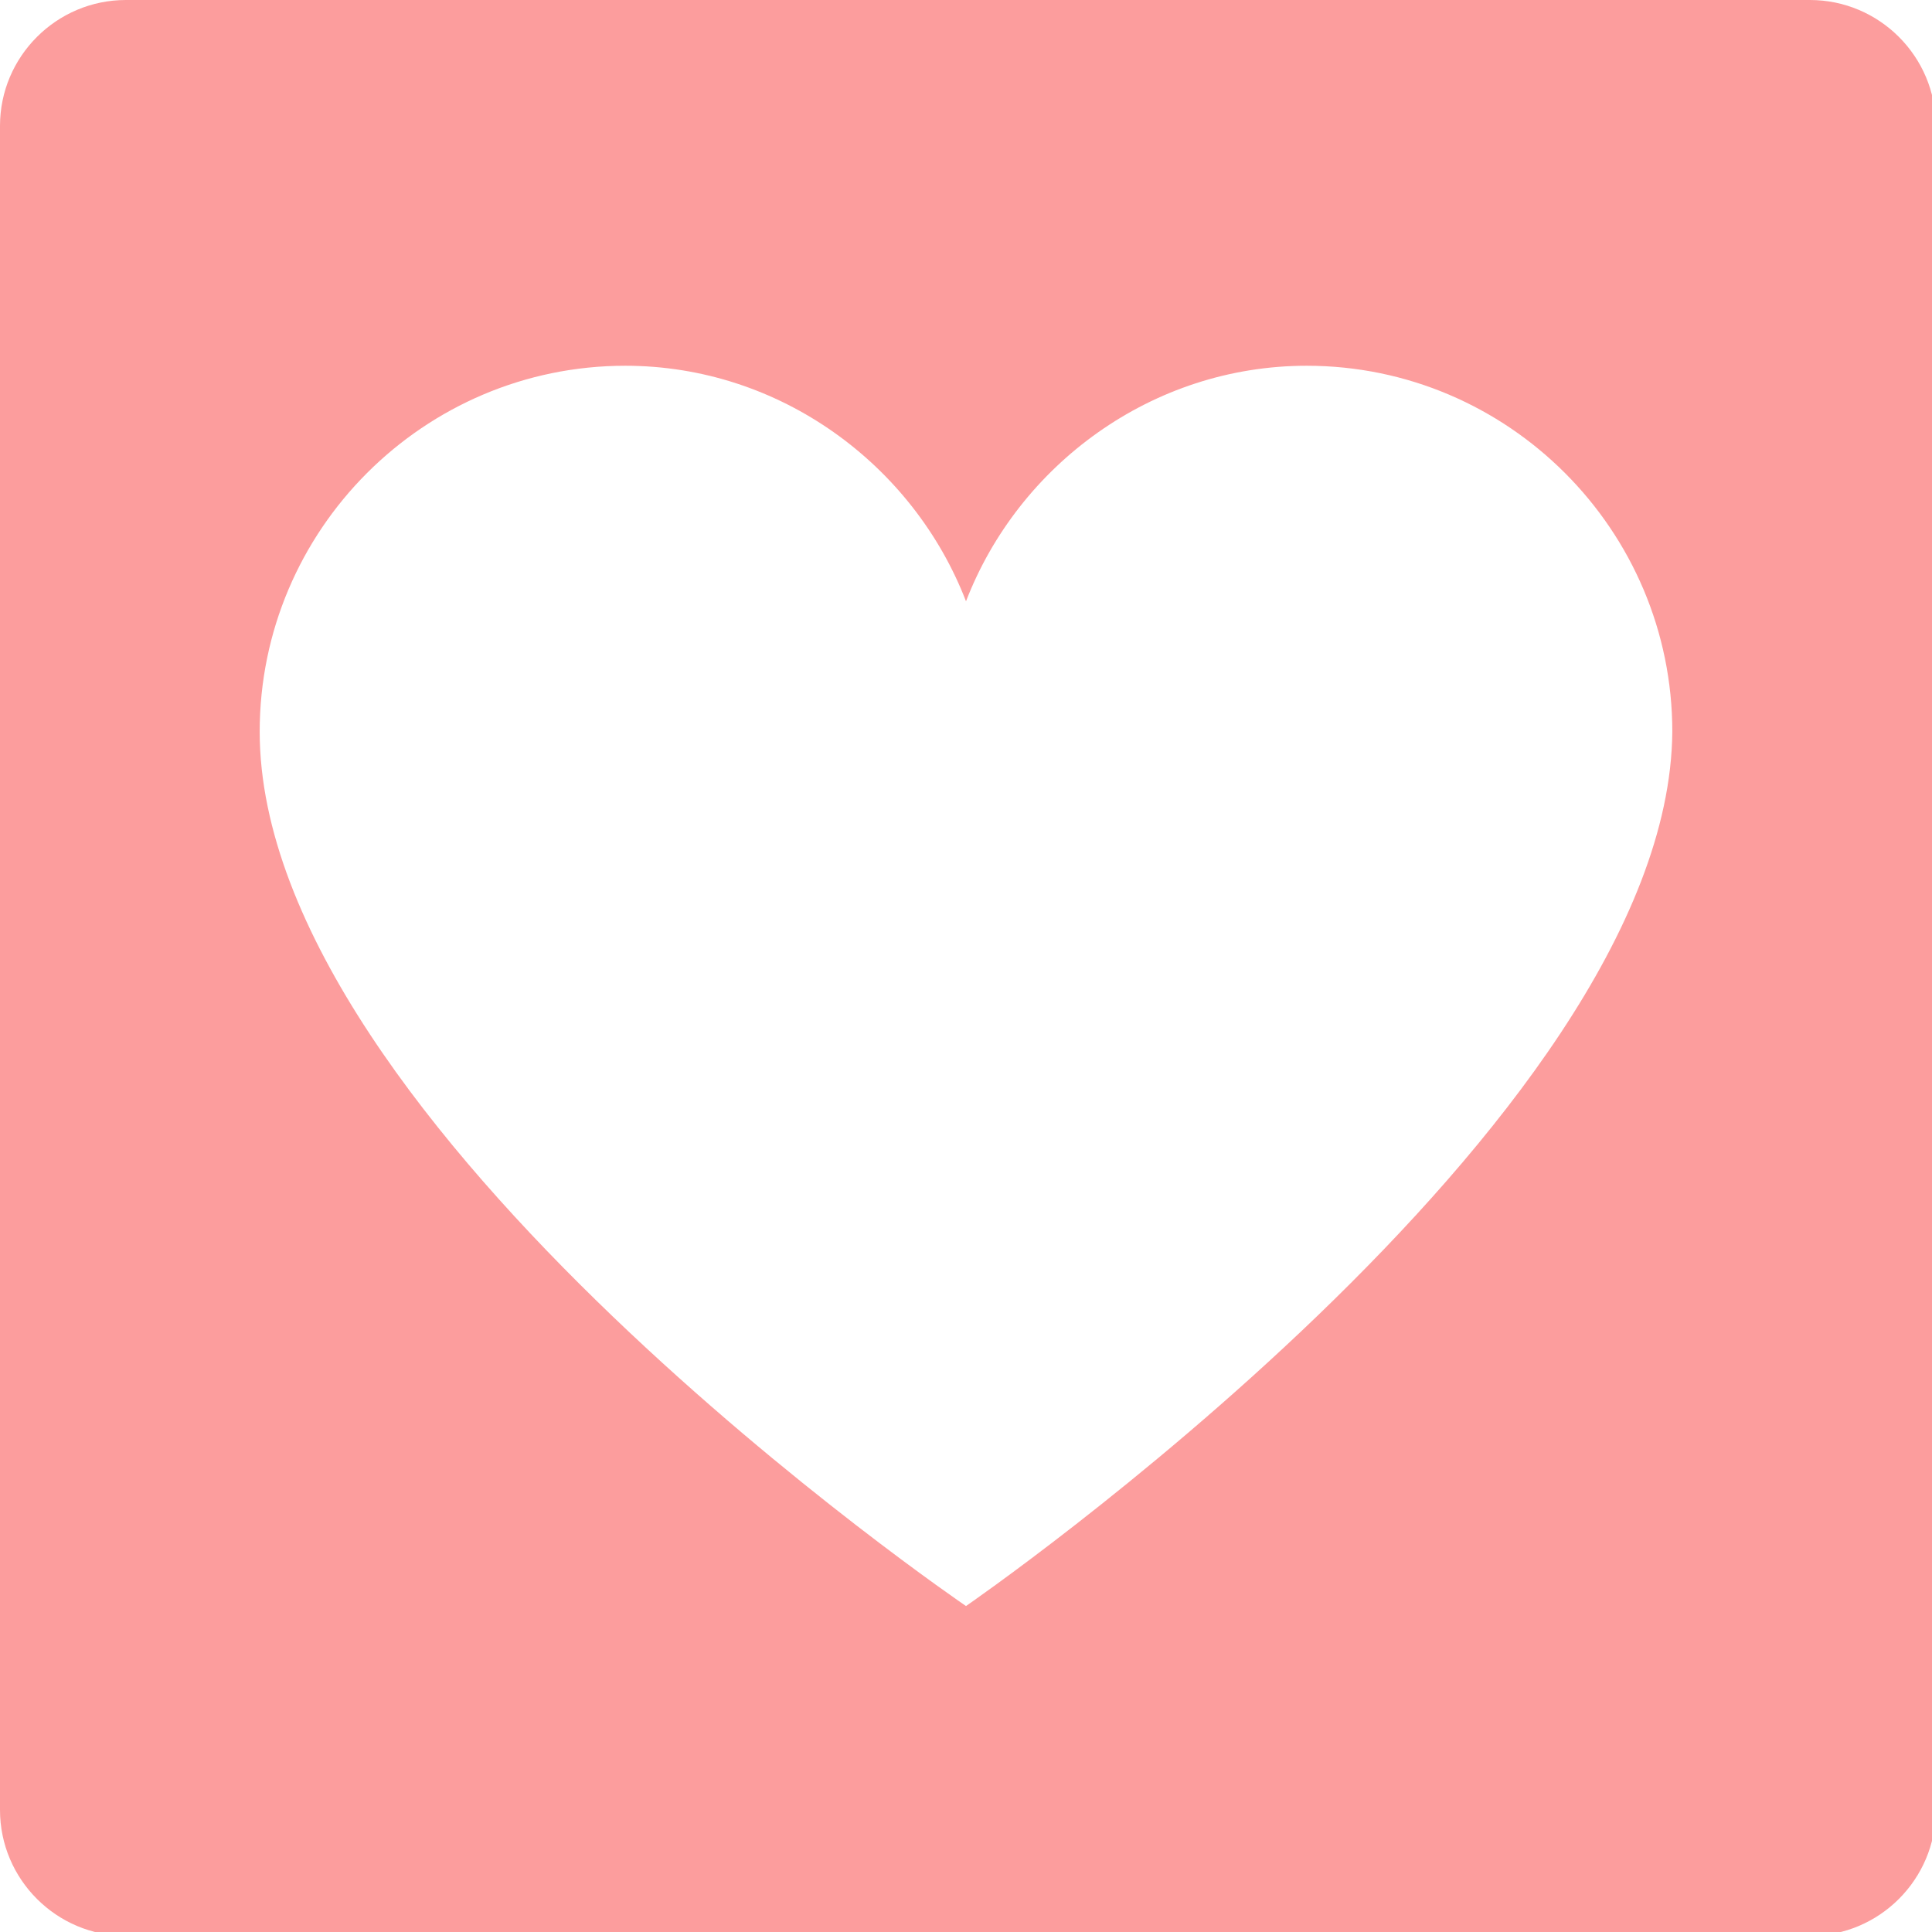
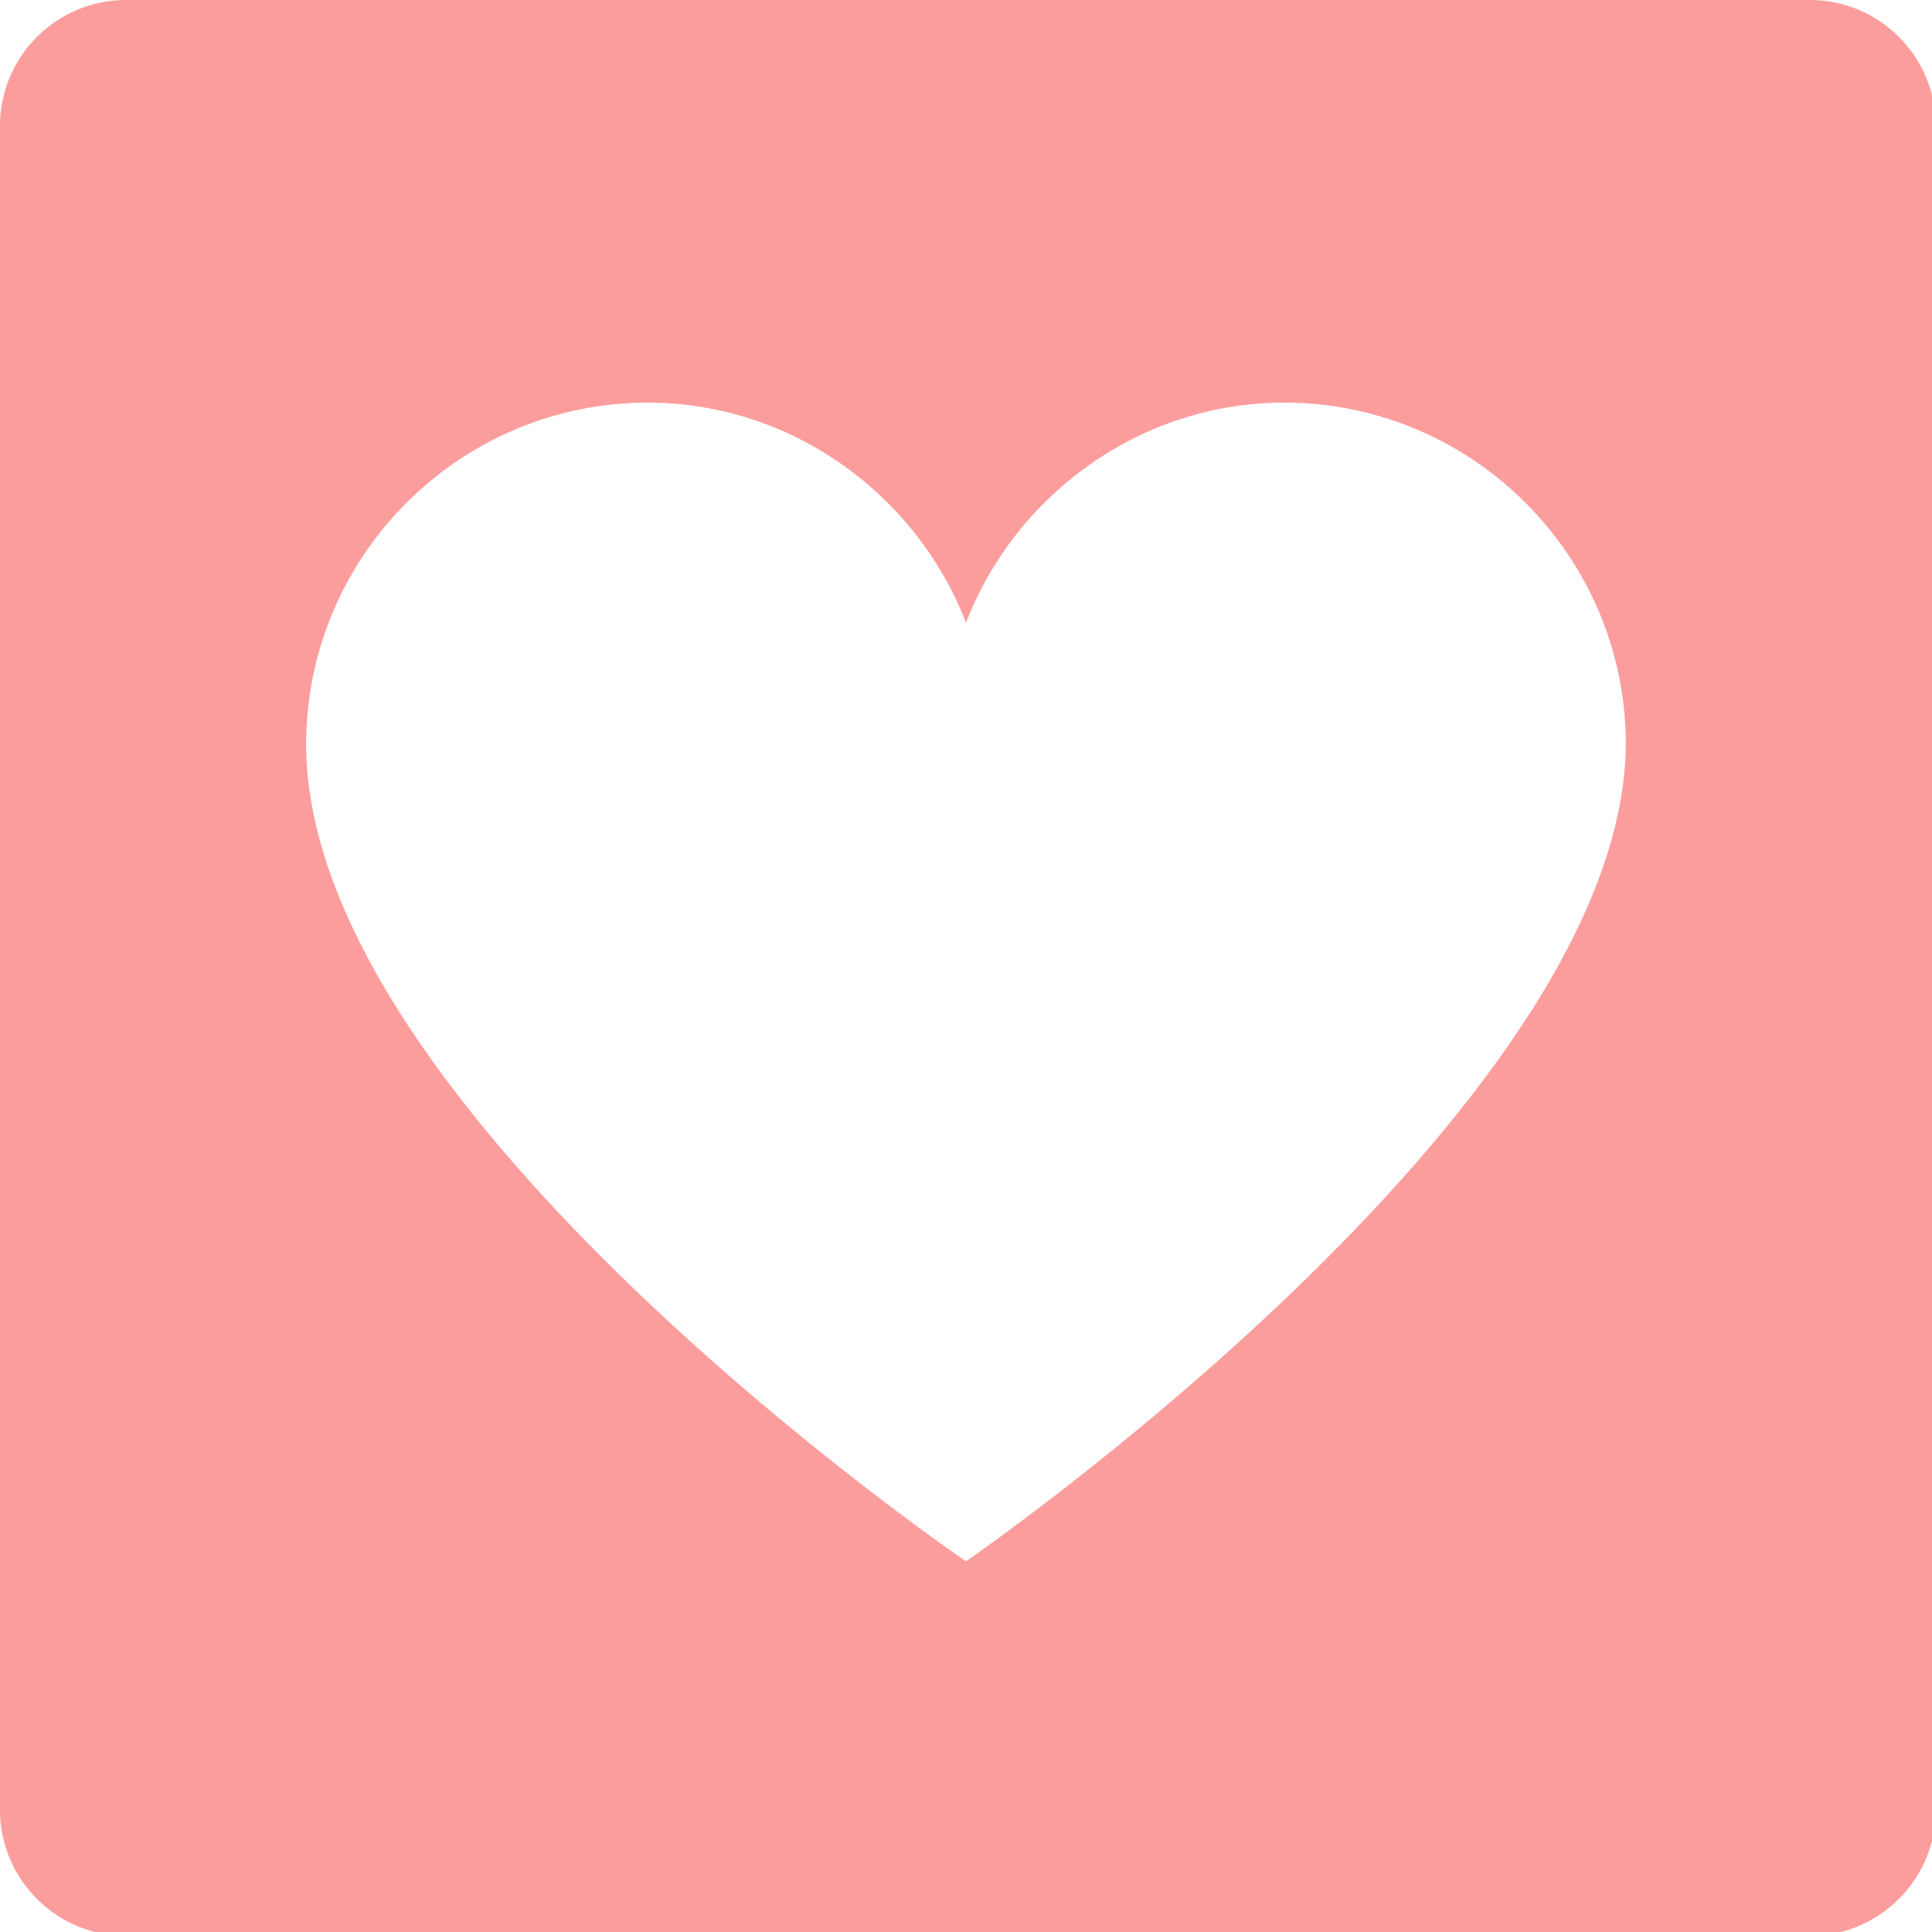
<svg xmlns="http://www.w3.org/2000/svg" width="375pt" height="375pt" viewBox="0 0 375 375" version="1.2">
  <g id="surface1">
    <path style=" stroke:none;fill-rule:nonzero;fill:rgb(98.819%,61.569%,61.569%);fill-opacity:1;" d="M 351.312 375.746 L 24.434 375.746 C 10.973 375.746 0 364.777 0 351.312 L 0 24.434 C 0 10.969 10.973 0 24.434 0 L 351.312 0 C 364.777 0 375.746 10.969 375.746 24.434 L 375.746 351.312 C 375.746 364.777 364.777 375.746 351.312 375.746 Z M 351.312 375.746 " />
-     <path style=" stroke:none;fill-rule:nonzero;fill:rgb(100%,100%,100%);fill-opacity:1;" d="M 50.406 142.016 C 50.406 218.473 187.5 311.73 187.5 311.73 C 187.5 311.73 323.988 217.816 324.594 142.016 C 324.594 102.879 292.73 70.992 253.633 70.992 C 223.582 70.992 197.699 90.258 187.5 116.711 C 177.301 90.258 151.418 70.992 121.367 70.992 C 82.27 70.992 50.406 102.879 50.406 142.016 " />
+     <path style=" stroke:none;fill-rule:nonzero;fill:rgb(100%,100%,100%);fill-opacity:1;" d="M 59.426 144.504 C 59.426 215.934 187.5 303.051 187.5 303.051 C 187.5 303.051 315.008 215.316 315.574 144.504 C 315.574 107.945 285.809 78.152 249.281 78.152 C 221.207 78.152 197.027 96.152 187.5 120.867 C 177.973 96.152 153.793 78.152 125.719 78.152 C 89.191 78.152 59.426 107.945 59.426 144.504 " />
  </g>
</svg>
